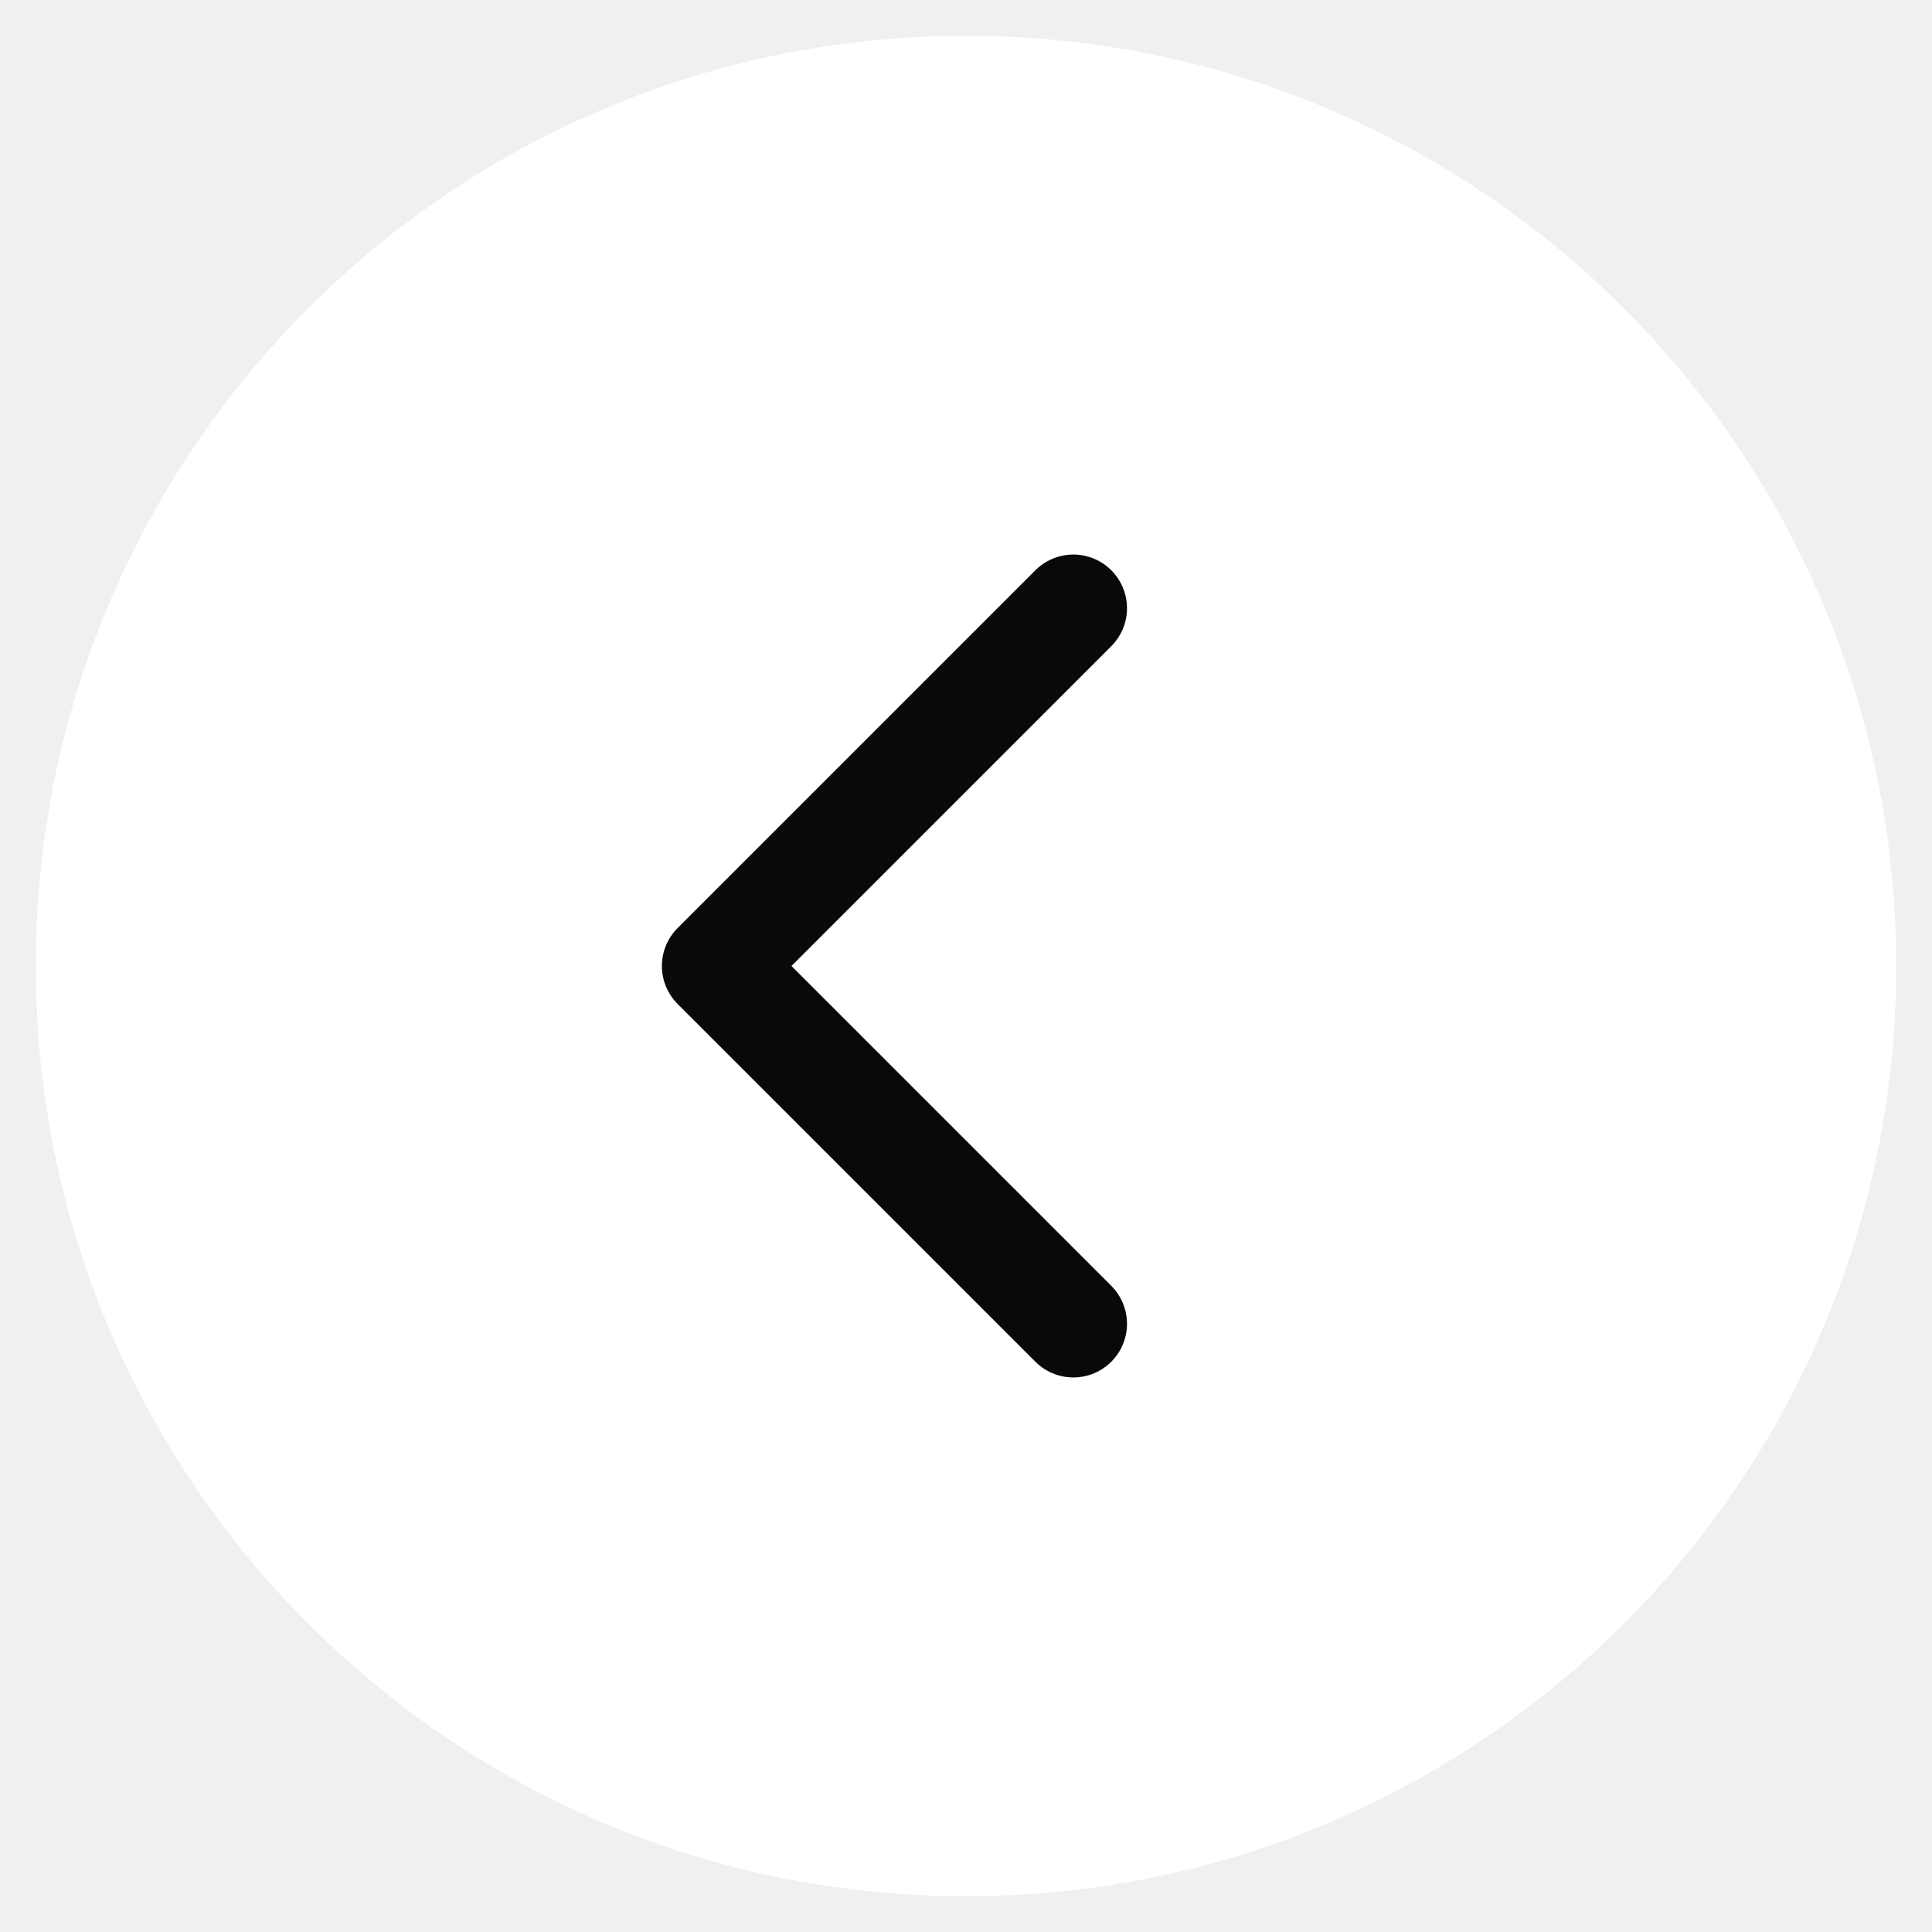
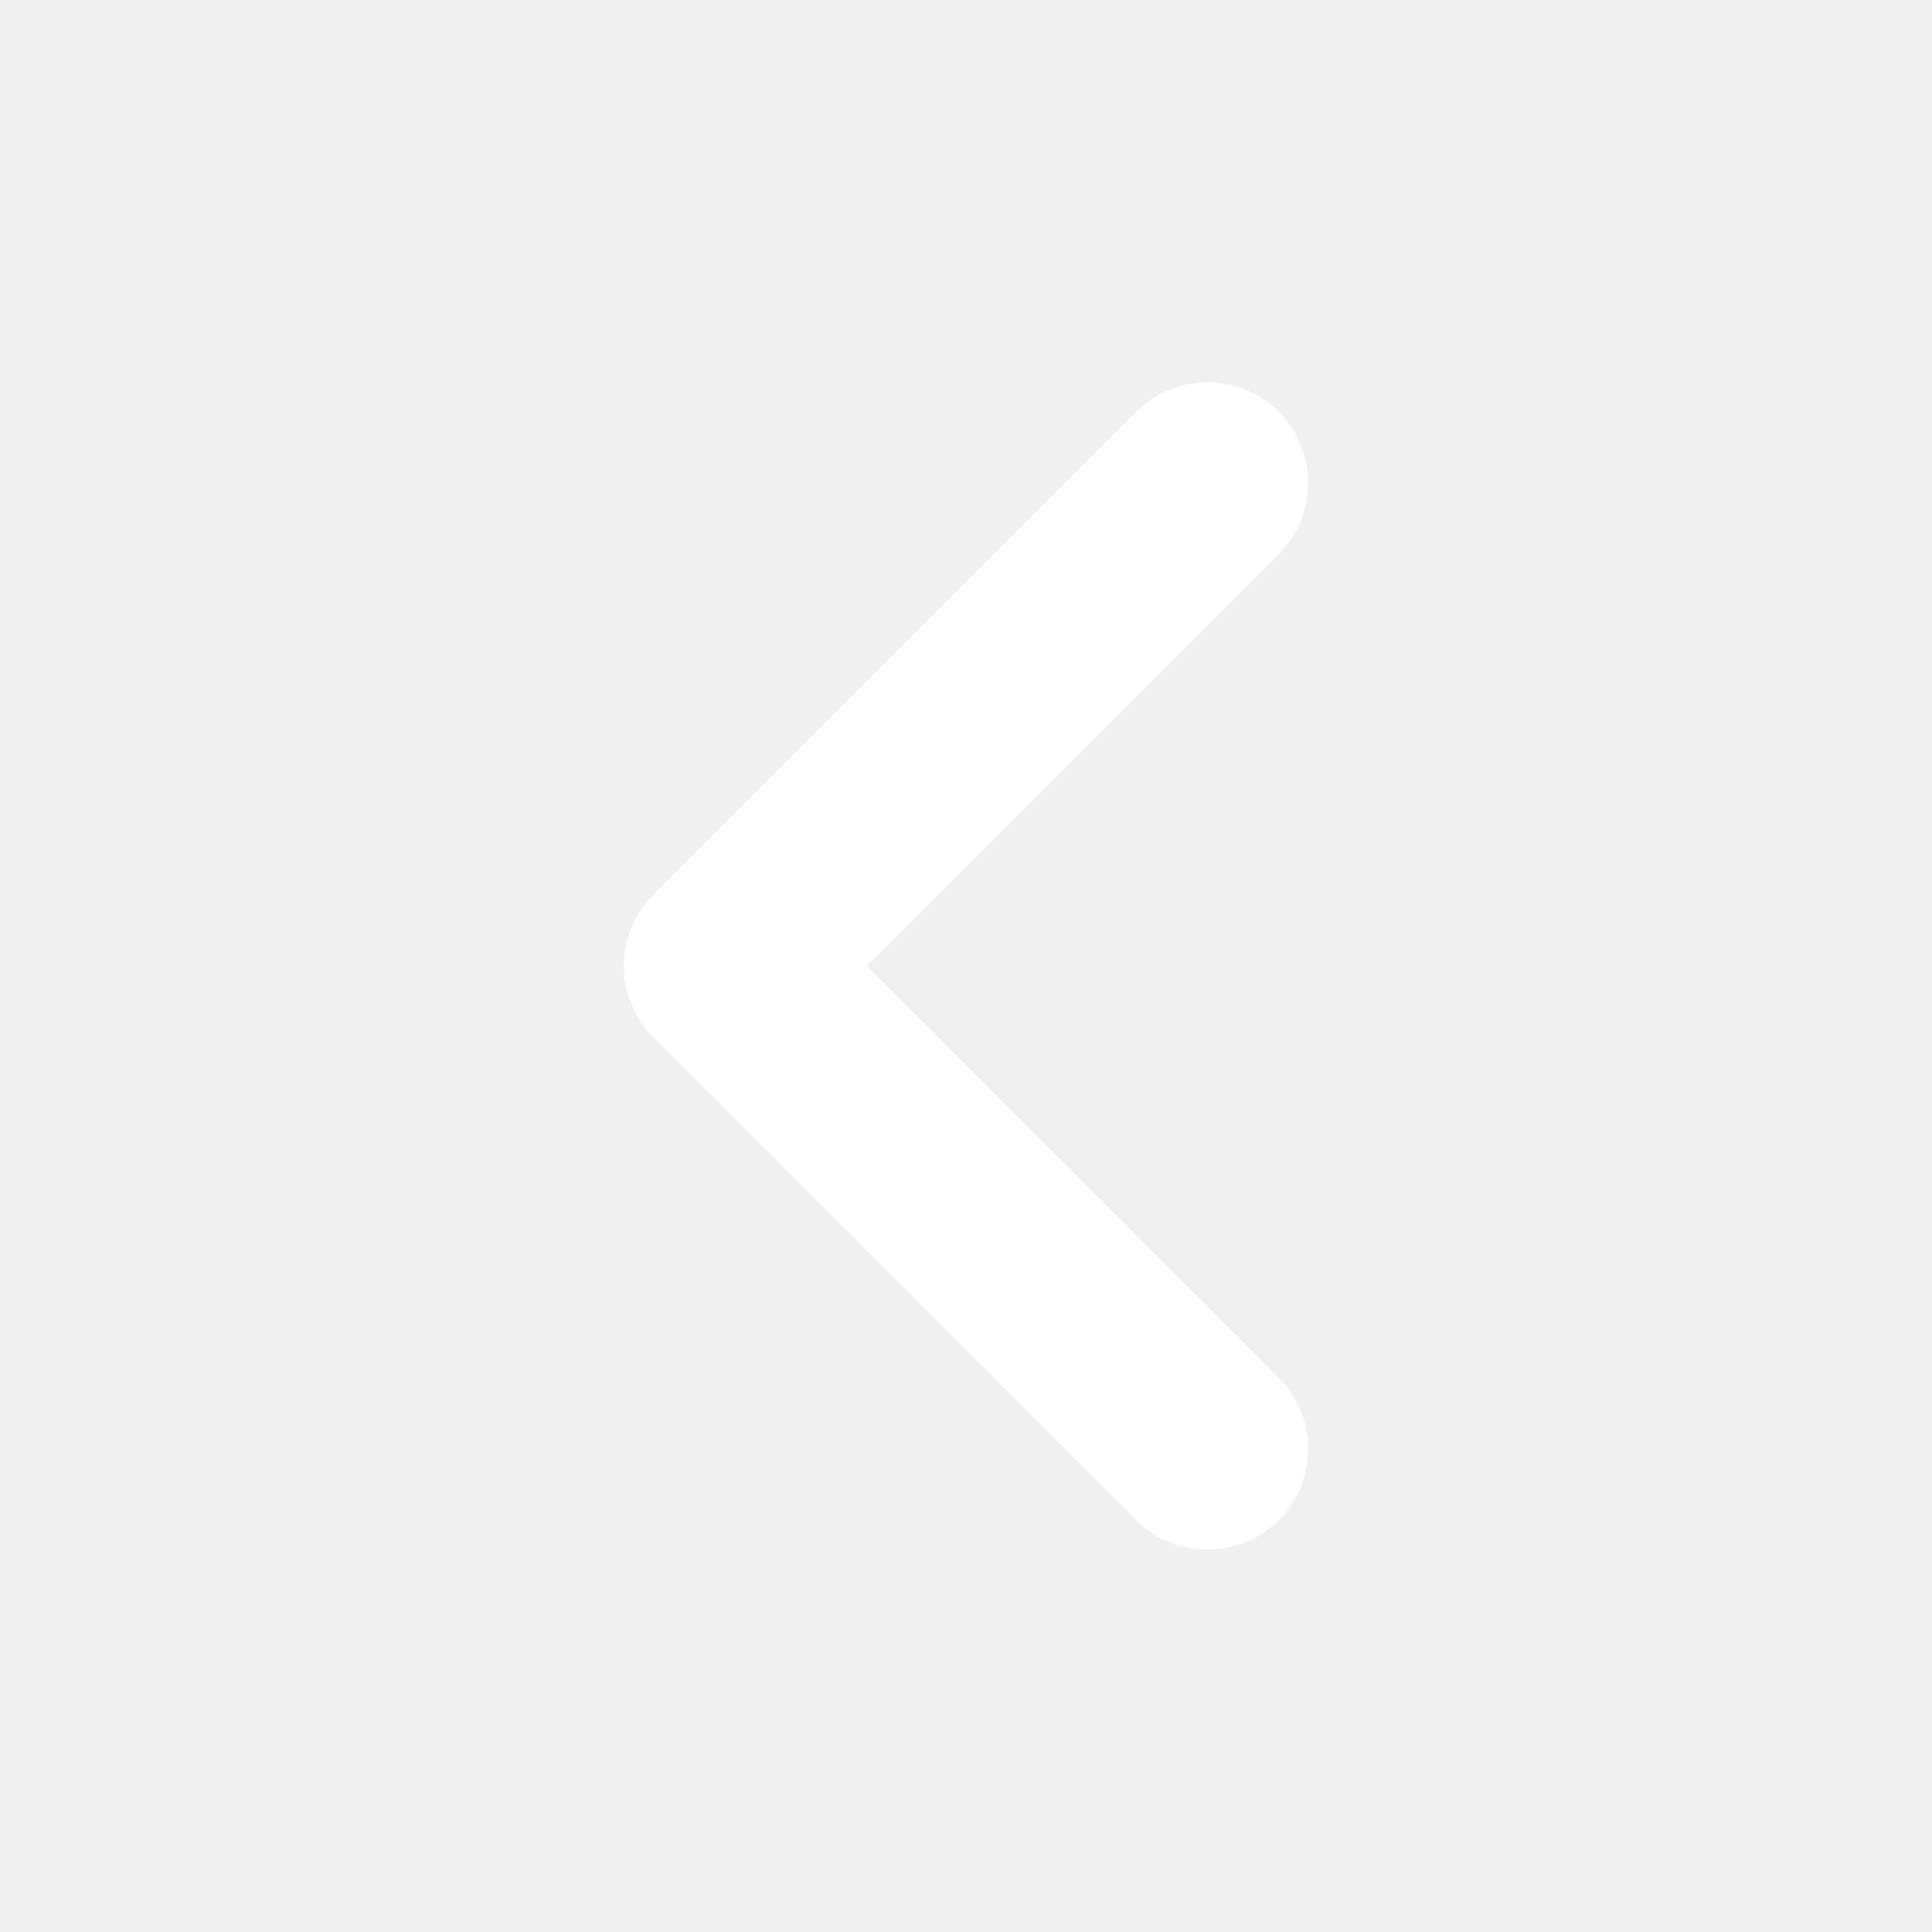
- <svg xmlns="http://www.w3.org/2000/svg" width="54" height="54" viewBox="0 0 54 54" fill="none">
-   <circle cx="27" cy="27" r="26" fill="#FFFFFF" />
-   <path d="M30 37L20 27L30 17" stroke="#090909" stroke-width="3" stroke-linecap="round" stroke-linejoin="round" />
+ <svg xmlns="http://www.w3.org/2000/svg" width="24" height="24" viewBox="0 0 24 24" fill="none">
+   <polyline points="15 18 9 12 15 6" stroke="#FFFFFF" stroke-width="2.5" stroke-linecap="round" stroke-linejoin="round" />
</svg>
